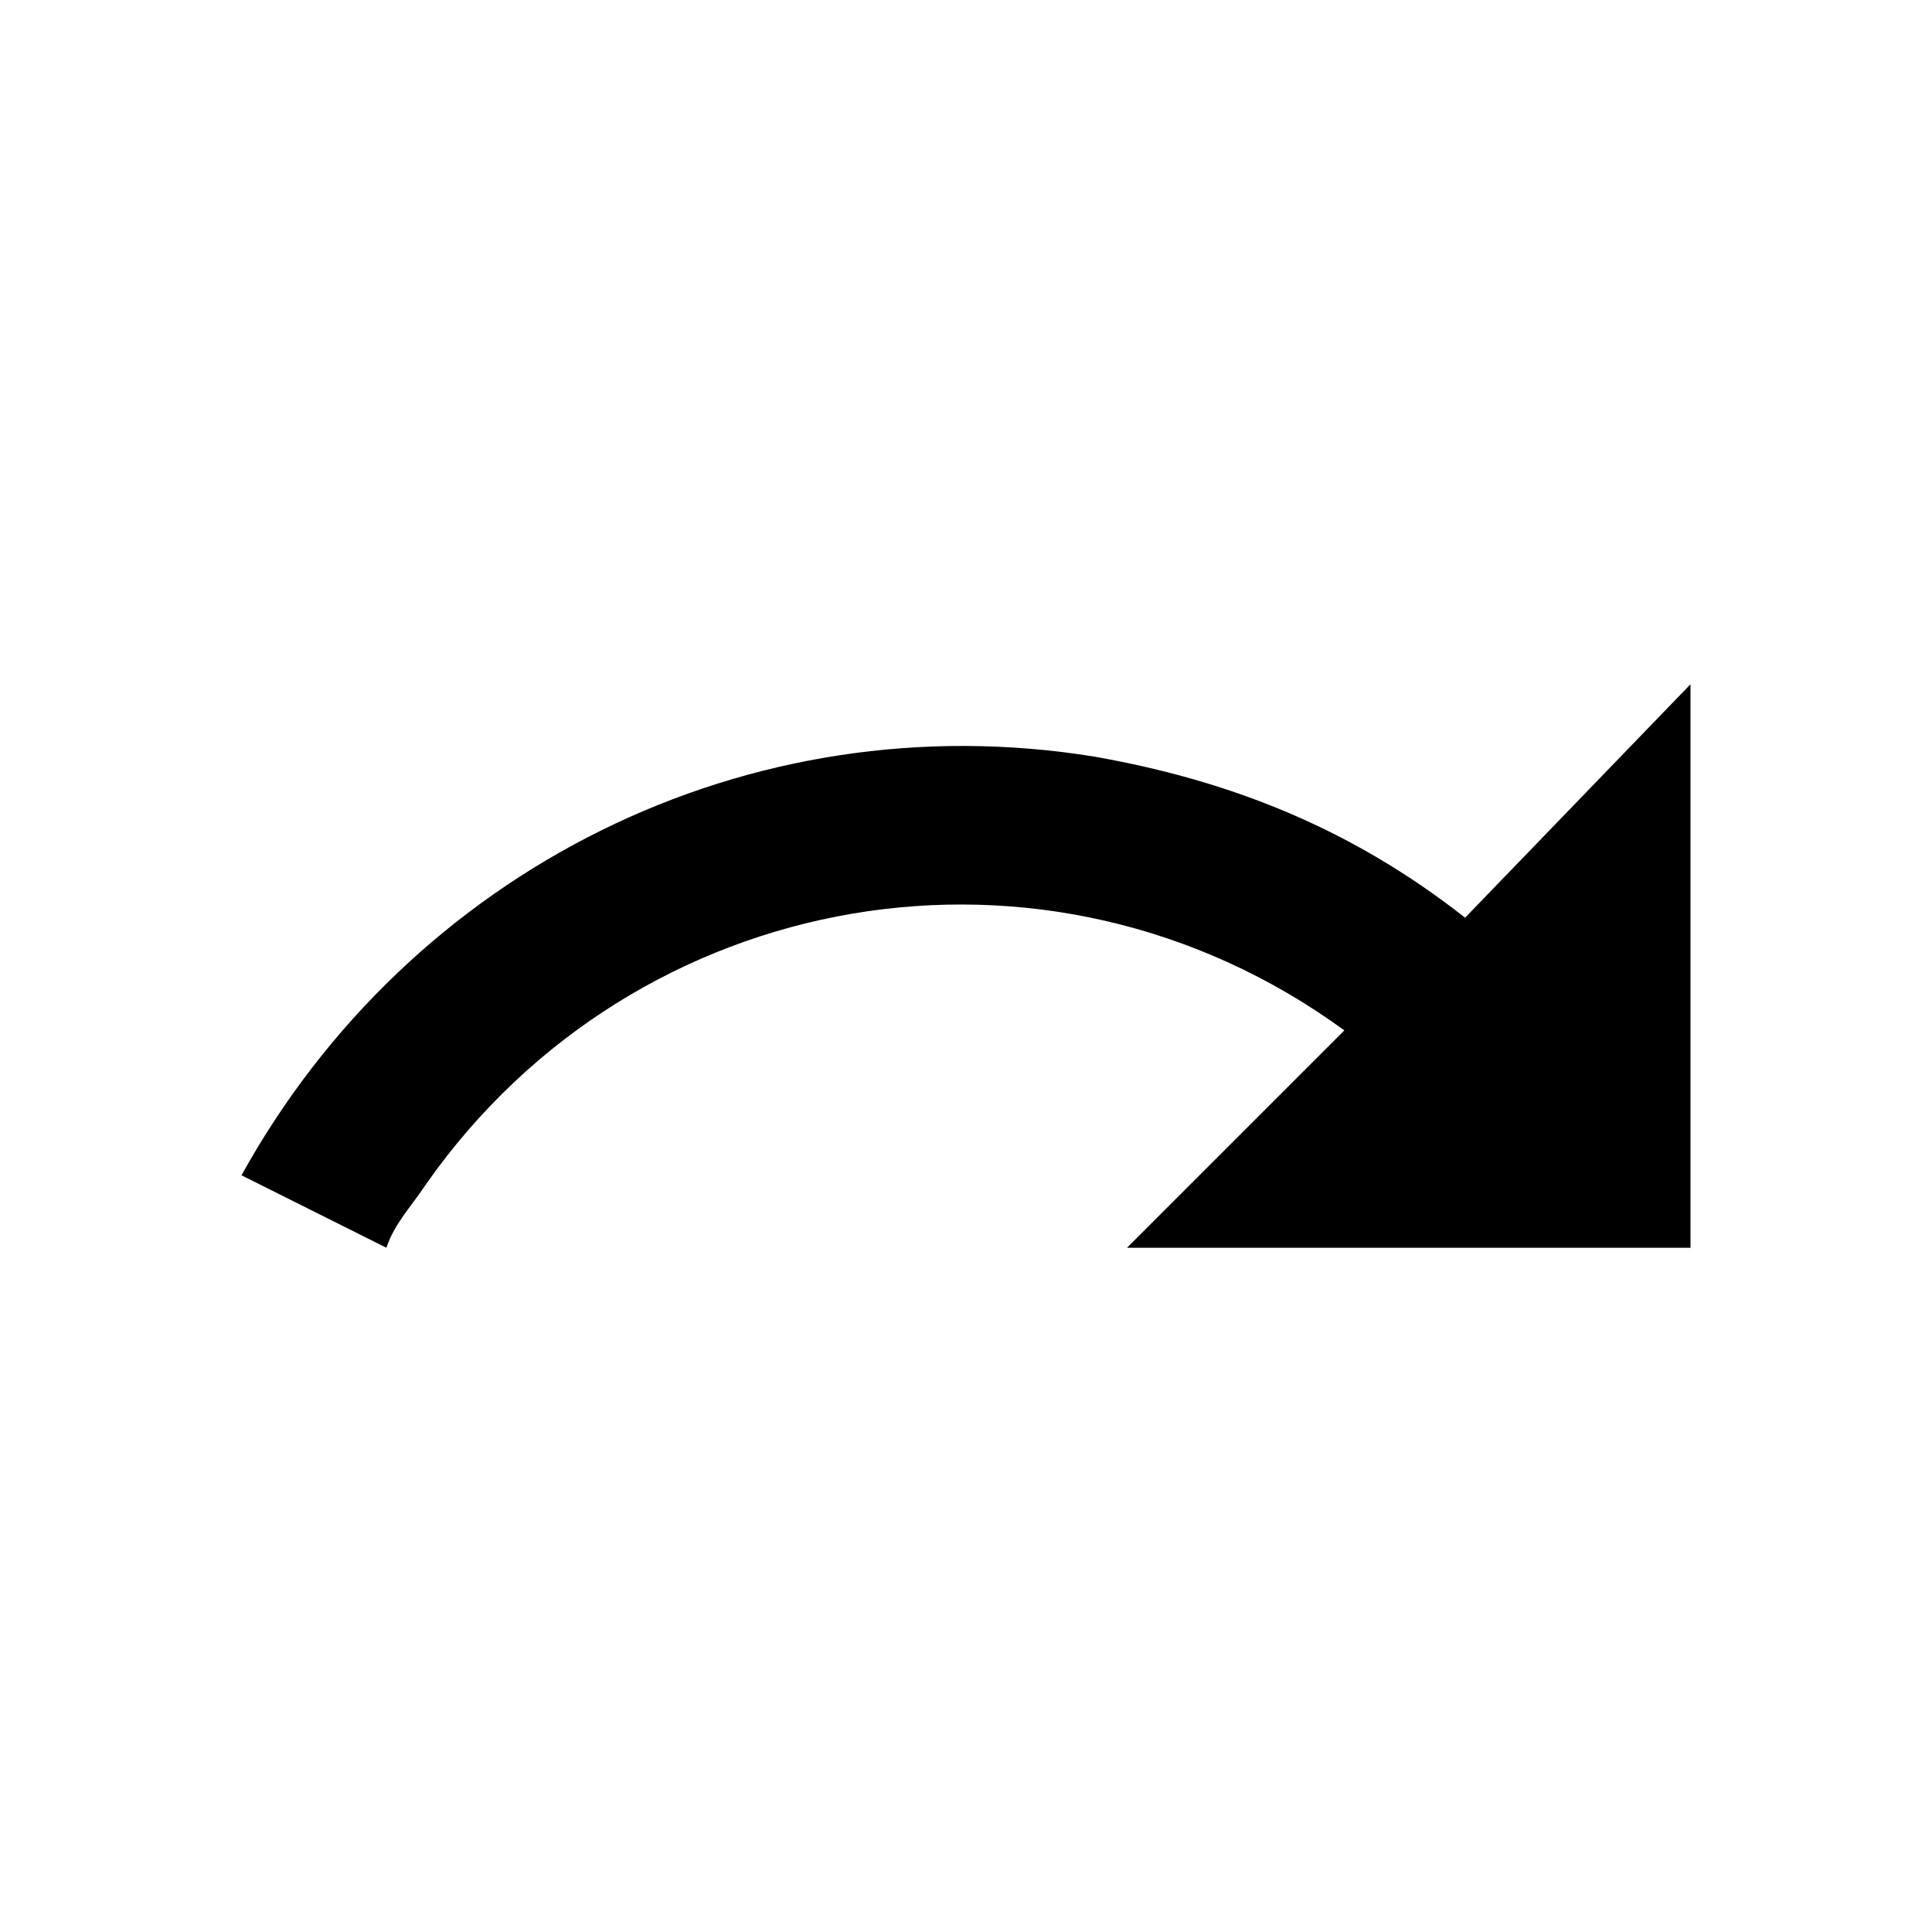
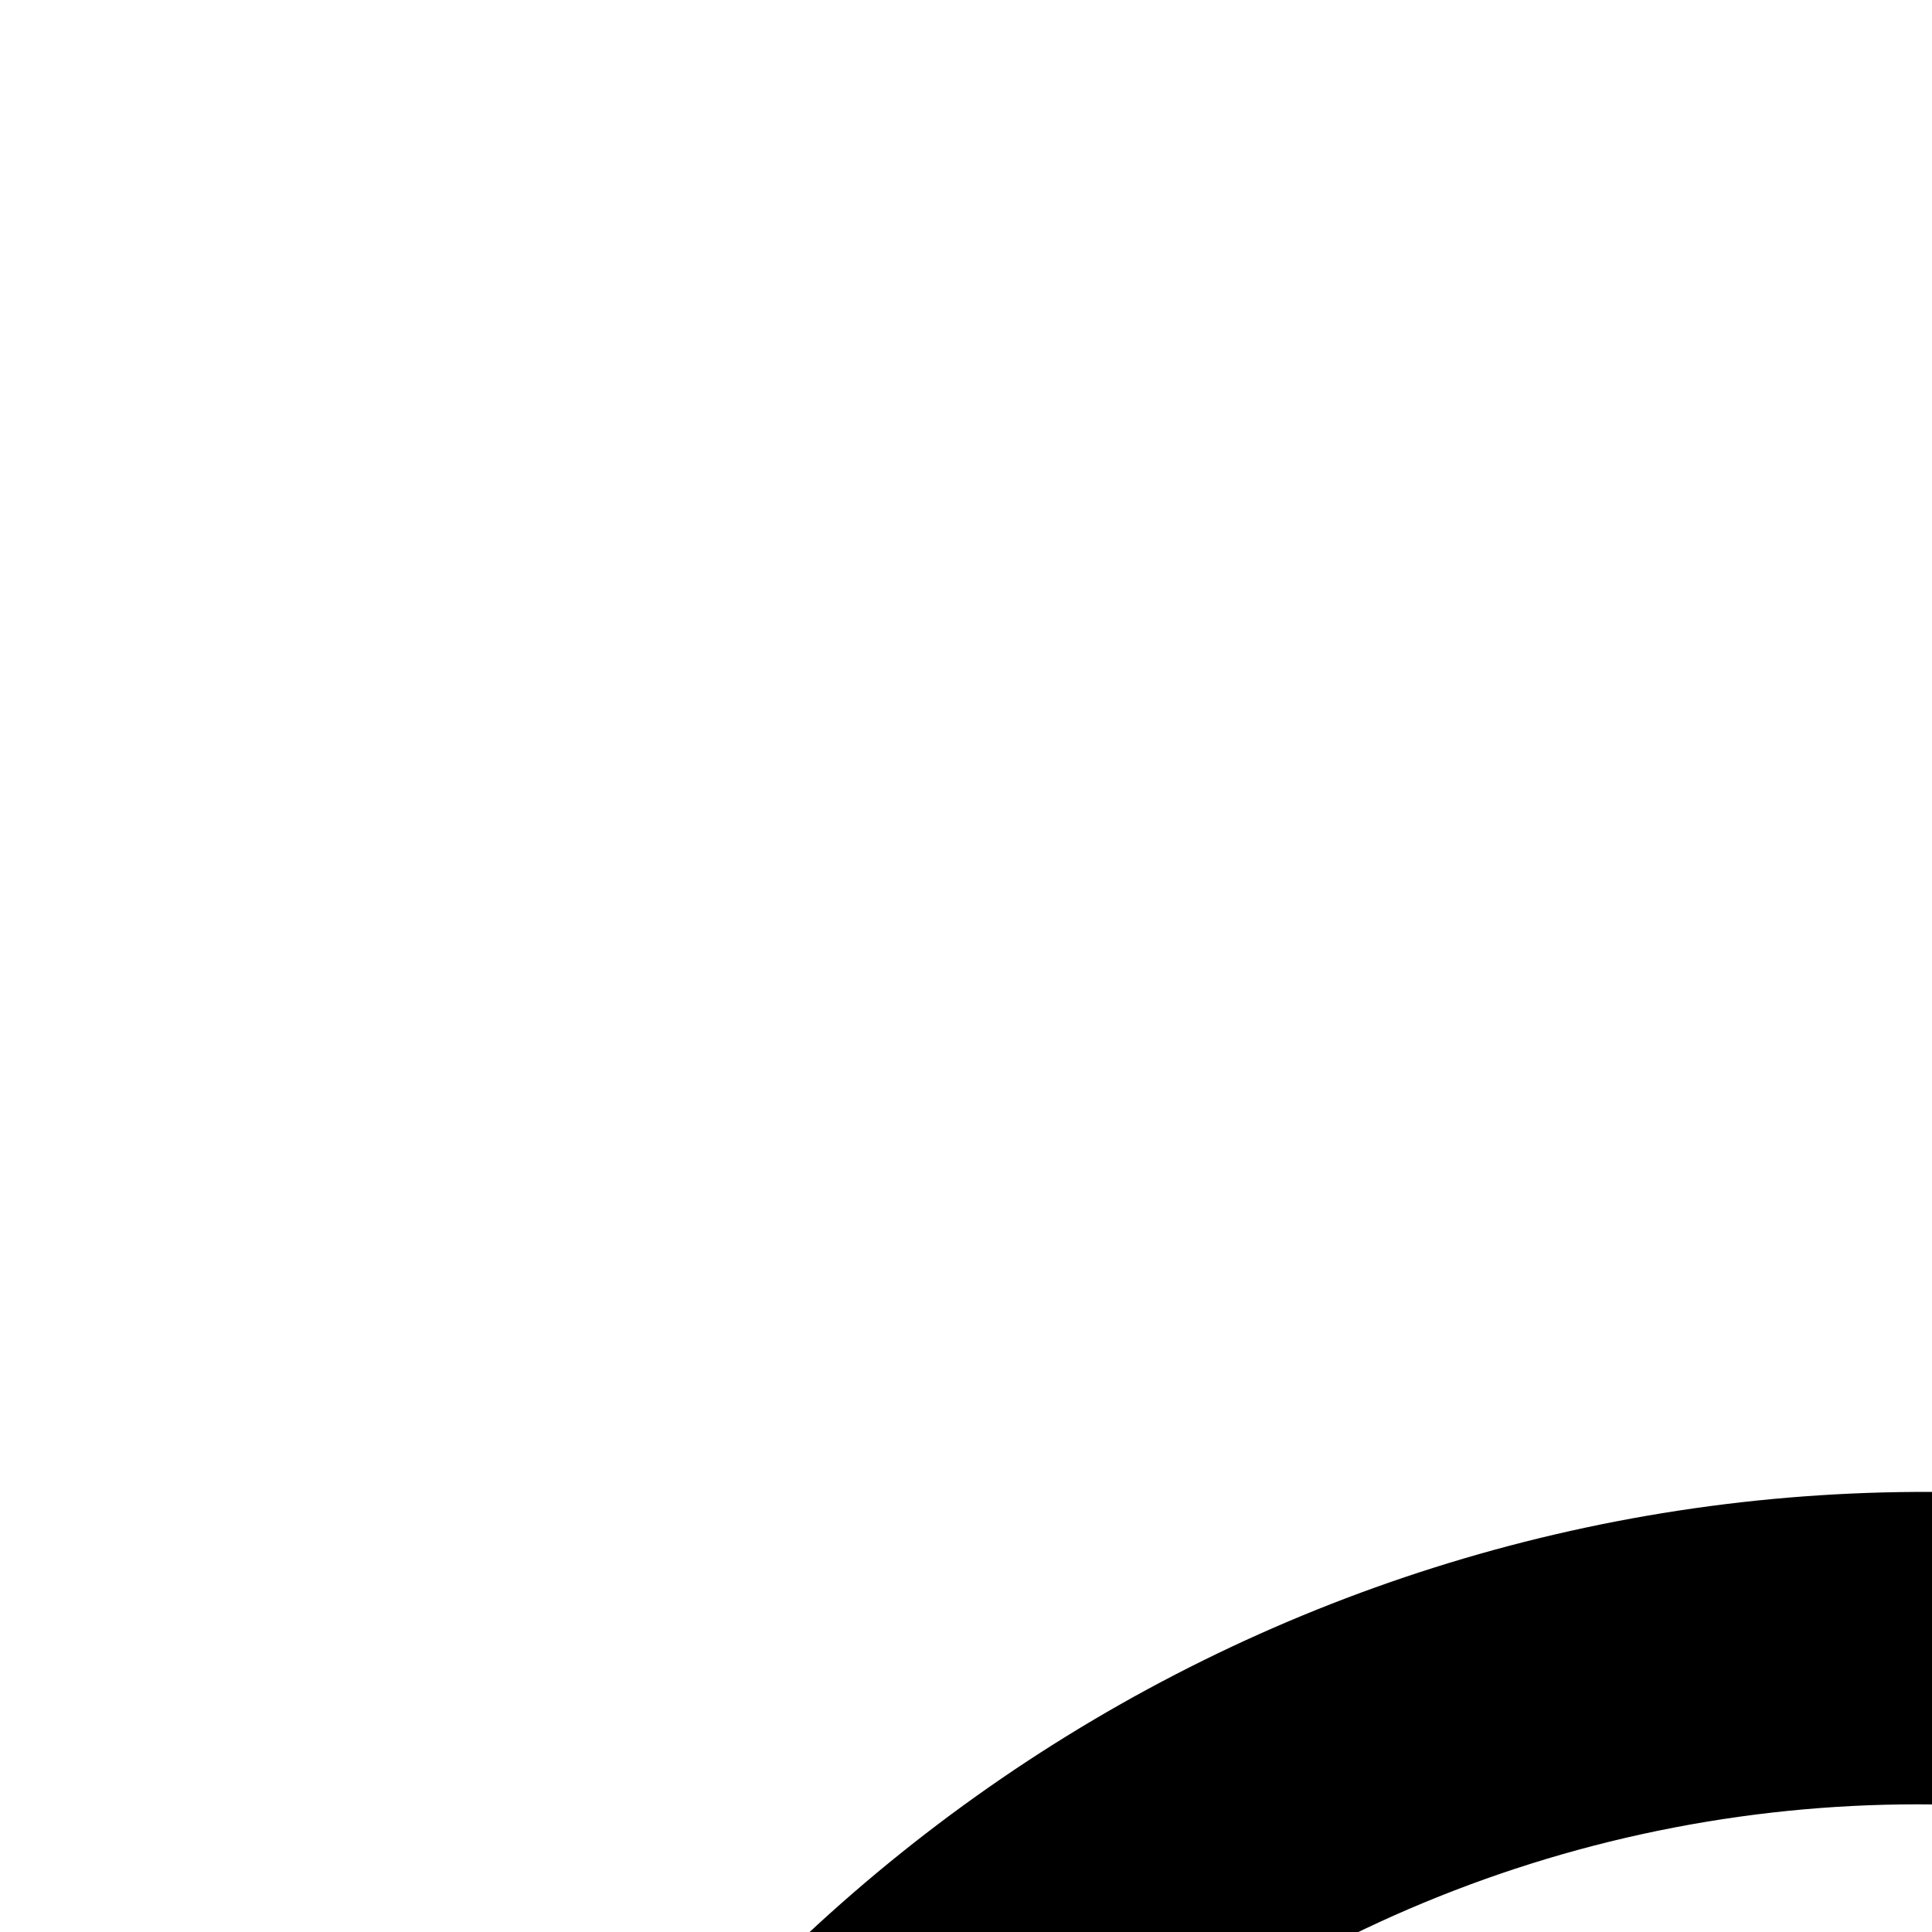
- <svg xmlns="http://www.w3.org/2000/svg" width="1em" height="1em" viewBox="0 0 24 24" fill="none">
-   <path d="M13.6 9.4C15.3 9.7 16.8 10.3 18.2 11.4L21 8.5V15.5H14L16.7 12.8C13 10.1 7.9 11 5.3 14.7C5.1 15 4.9 15.2 4.8 15.5L3 14.6C5.1 10.8 9.3 8.7 13.6 9.4Z" fill="currentColor" />
+ <svg xmlns="http://www.w3.org/2000/svg" width="1em" height="1em" fill="none">
+   <path fill="currentColor" d="M13.6 9.4c1.7.3 3.2.9 4.6 2L21 8.5v7h-7l2.7-2.7a8 8 0 0 0-11.4 1.9l-.5.8-1.8-.9c2.1-3.8 6.3-5.9 10.6-5.2Z" />
</svg>
